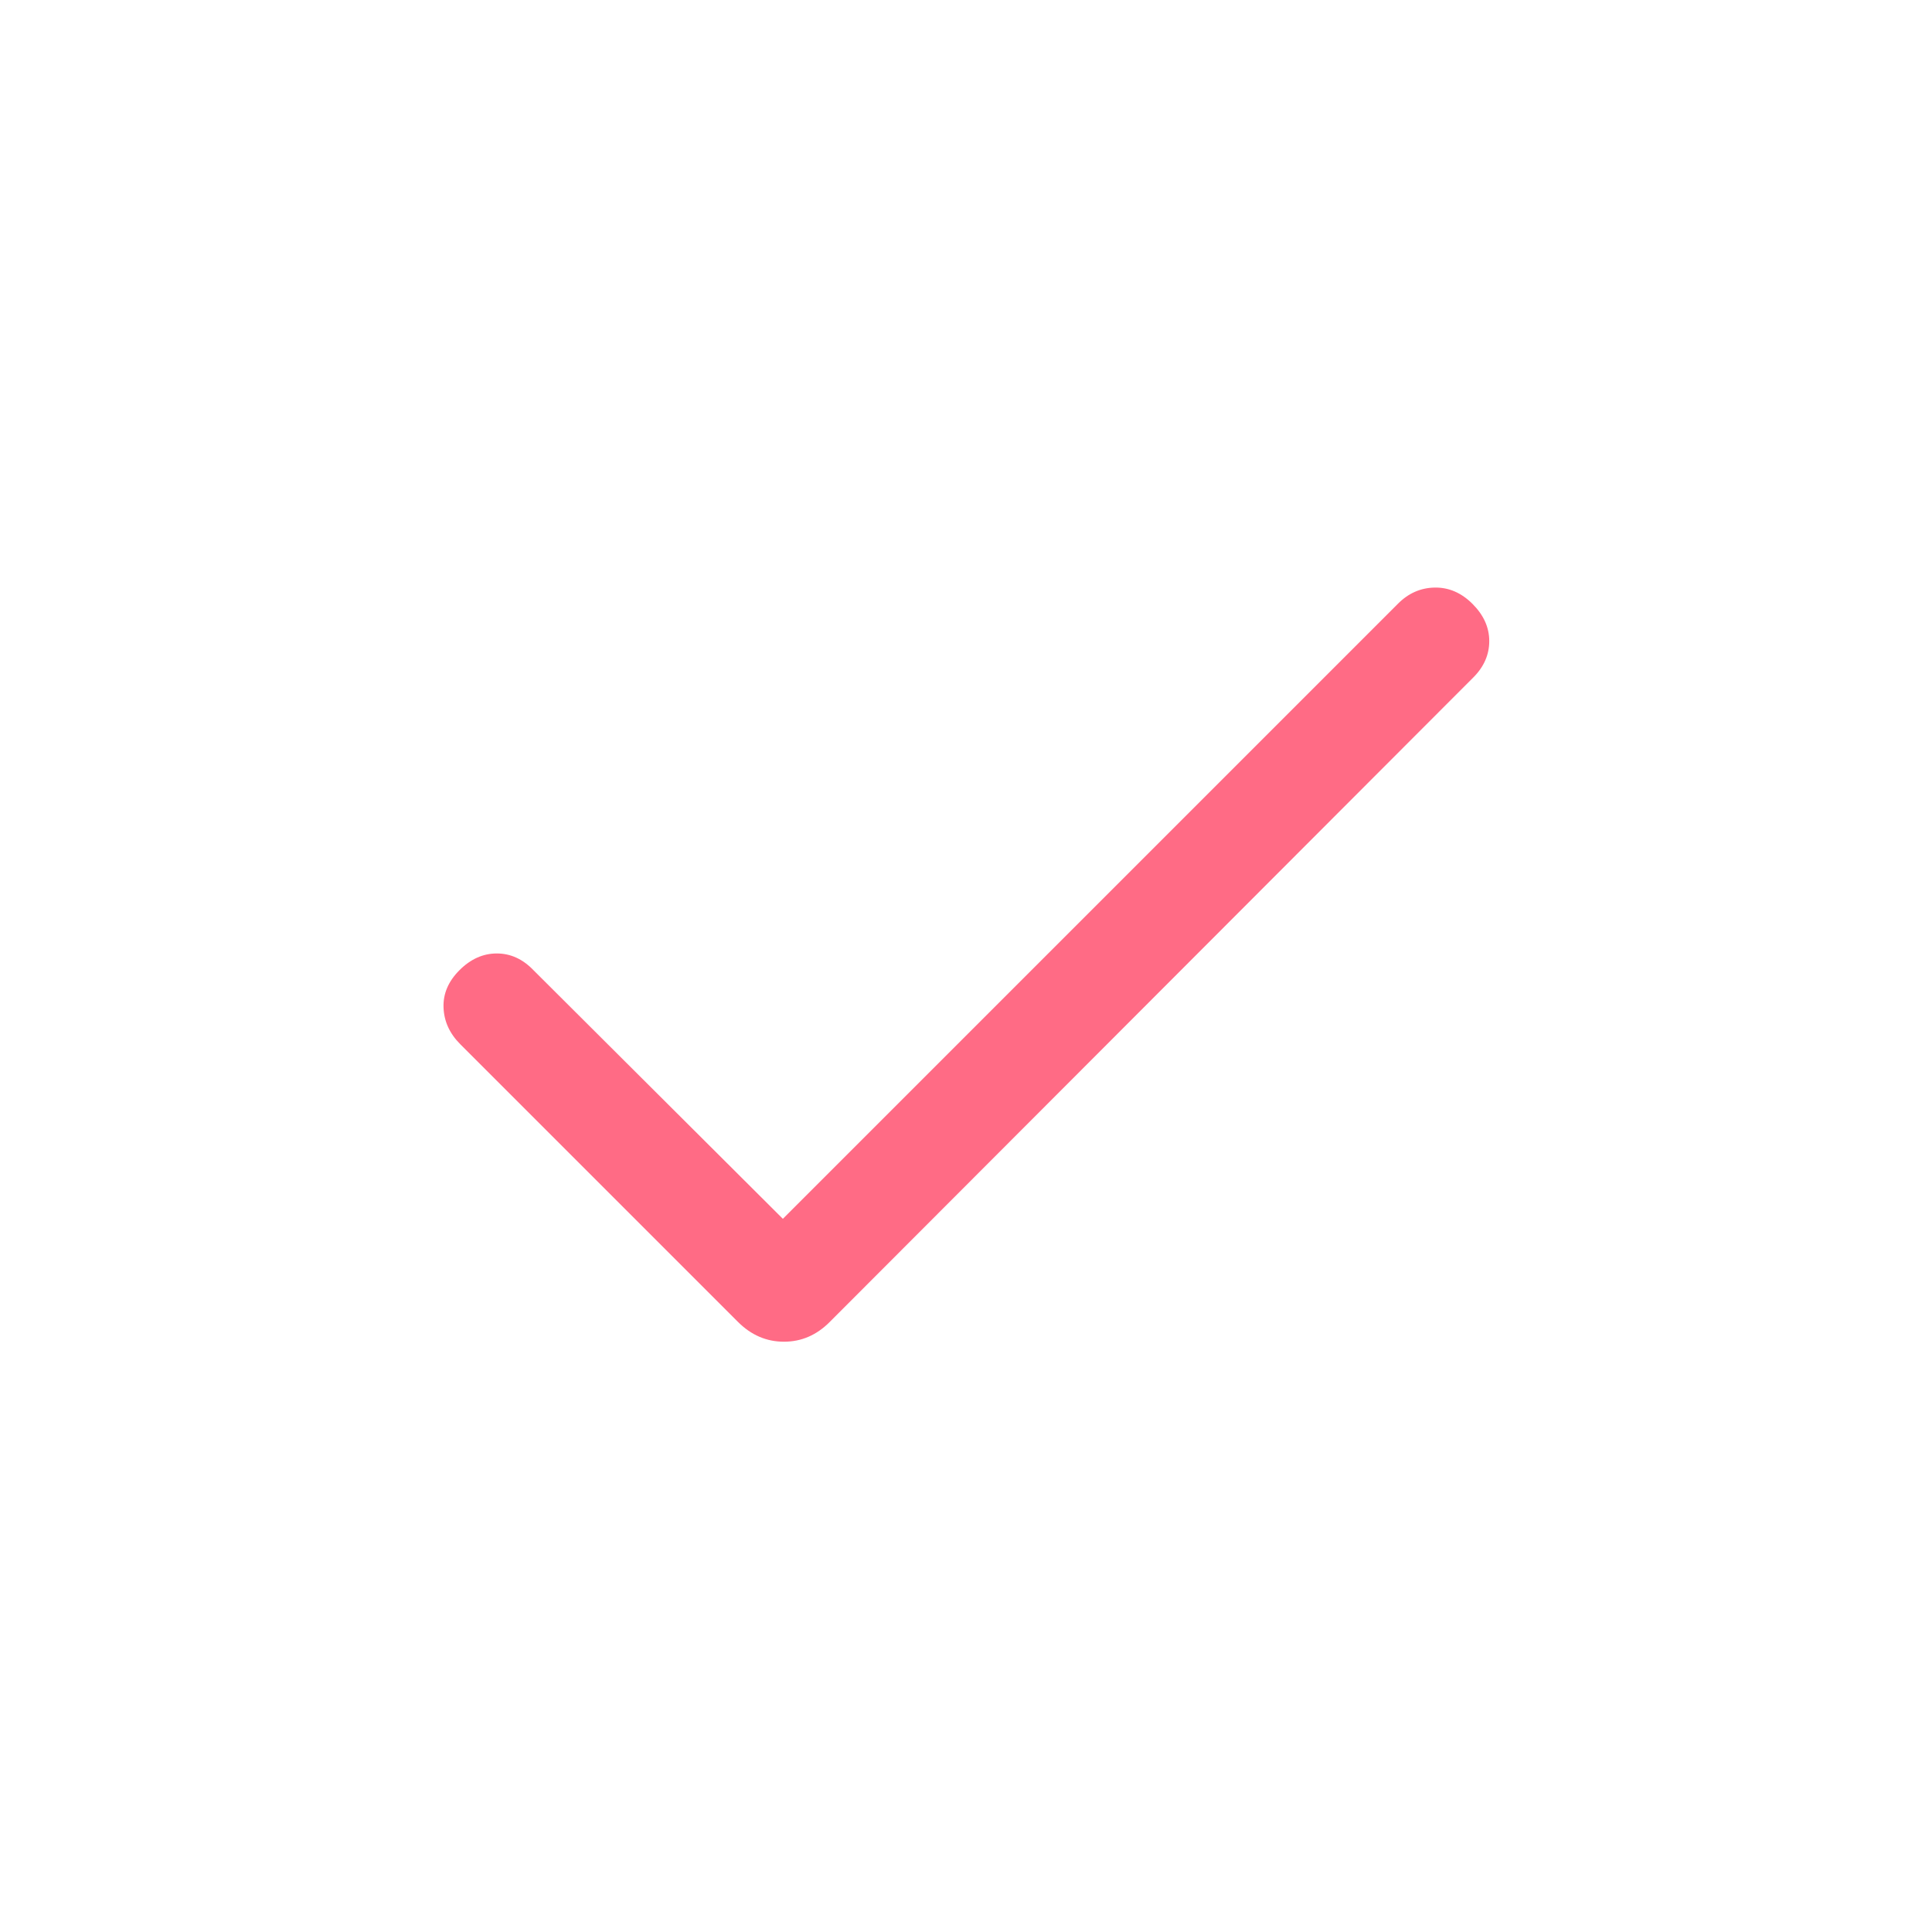
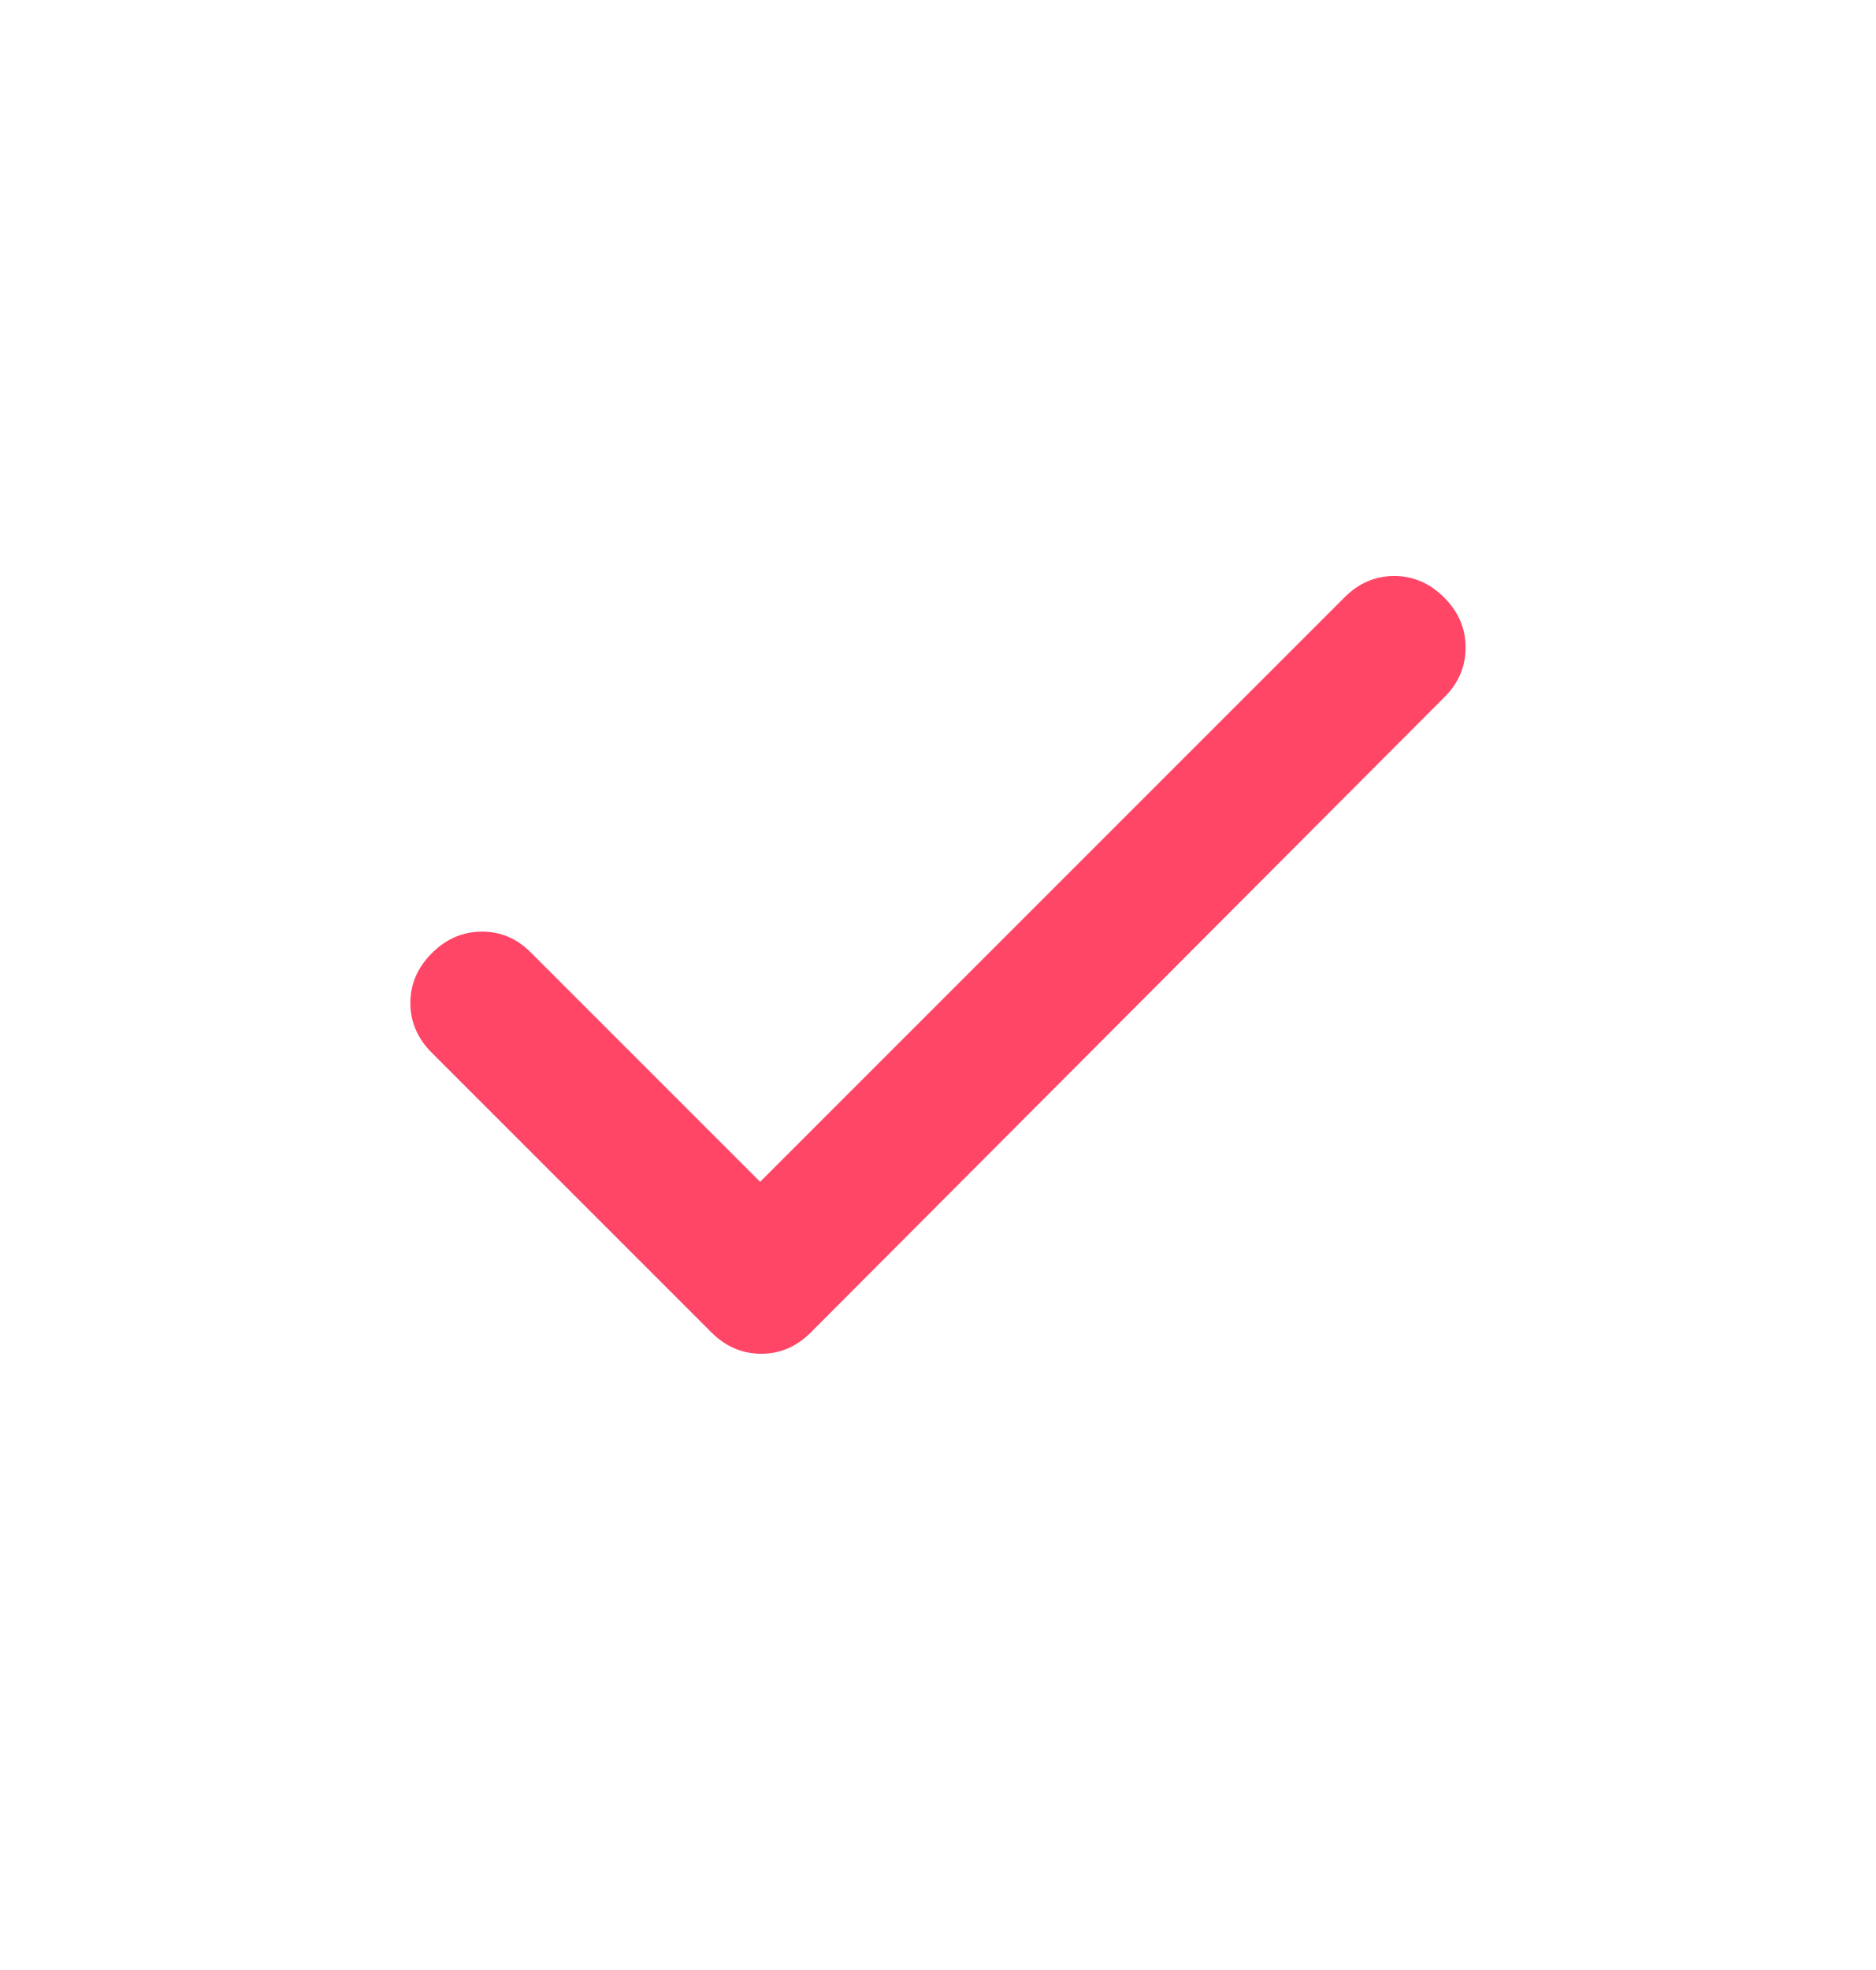
- <svg xmlns="http://www.w3.org/2000/svg" height="20px" viewBox="0 -960 960 960" width="20px" fill="#ff6b85">
-   <path d="m389-354.38 305.54-305.54q7.83-7.93 18.34-8.12 10.5-.19 18.81 8.12 8.31 8.31 8.31 18.46 0 10.16-7.92 18.08L412.31-303.15q-9.76 9.84-22.76 9.84-13.01 0-22.86-9.84l-138-138q-7.92-7.93-8.3-18.2-.39-10.26 7.92-18.57t18.55-8.31q10.24 0 18.22 8.31L389-354.38Z" />
+ <svg xmlns="http://www.w3.org/2000/svg" width="20" height="21" viewBox="0 0 20 21" fill="none">
+   <path d="M8.104 12.598L14.333 6.369C14.485 6.216 14.662 6.14 14.864 6.14C15.066 6.14 15.243 6.216 15.396 6.369C15.549 6.522 15.625 6.699 15.625 6.902C15.625 7.104 15.551 7.279 15.404 7.427L8.646 14.202C8.494 14.355 8.318 14.431 8.116 14.431C7.914 14.431 7.736 14.355 7.583 14.202L4.604 11.223C4.451 11.07 4.375 10.893 4.375 10.692C4.375 10.49 4.451 10.313 4.604 10.161C4.757 10.008 4.935 9.931 5.139 9.931C5.343 9.931 5.518 10.008 5.667 10.161L8.104 12.598Z" fill="#FF4667" />
</svg>
